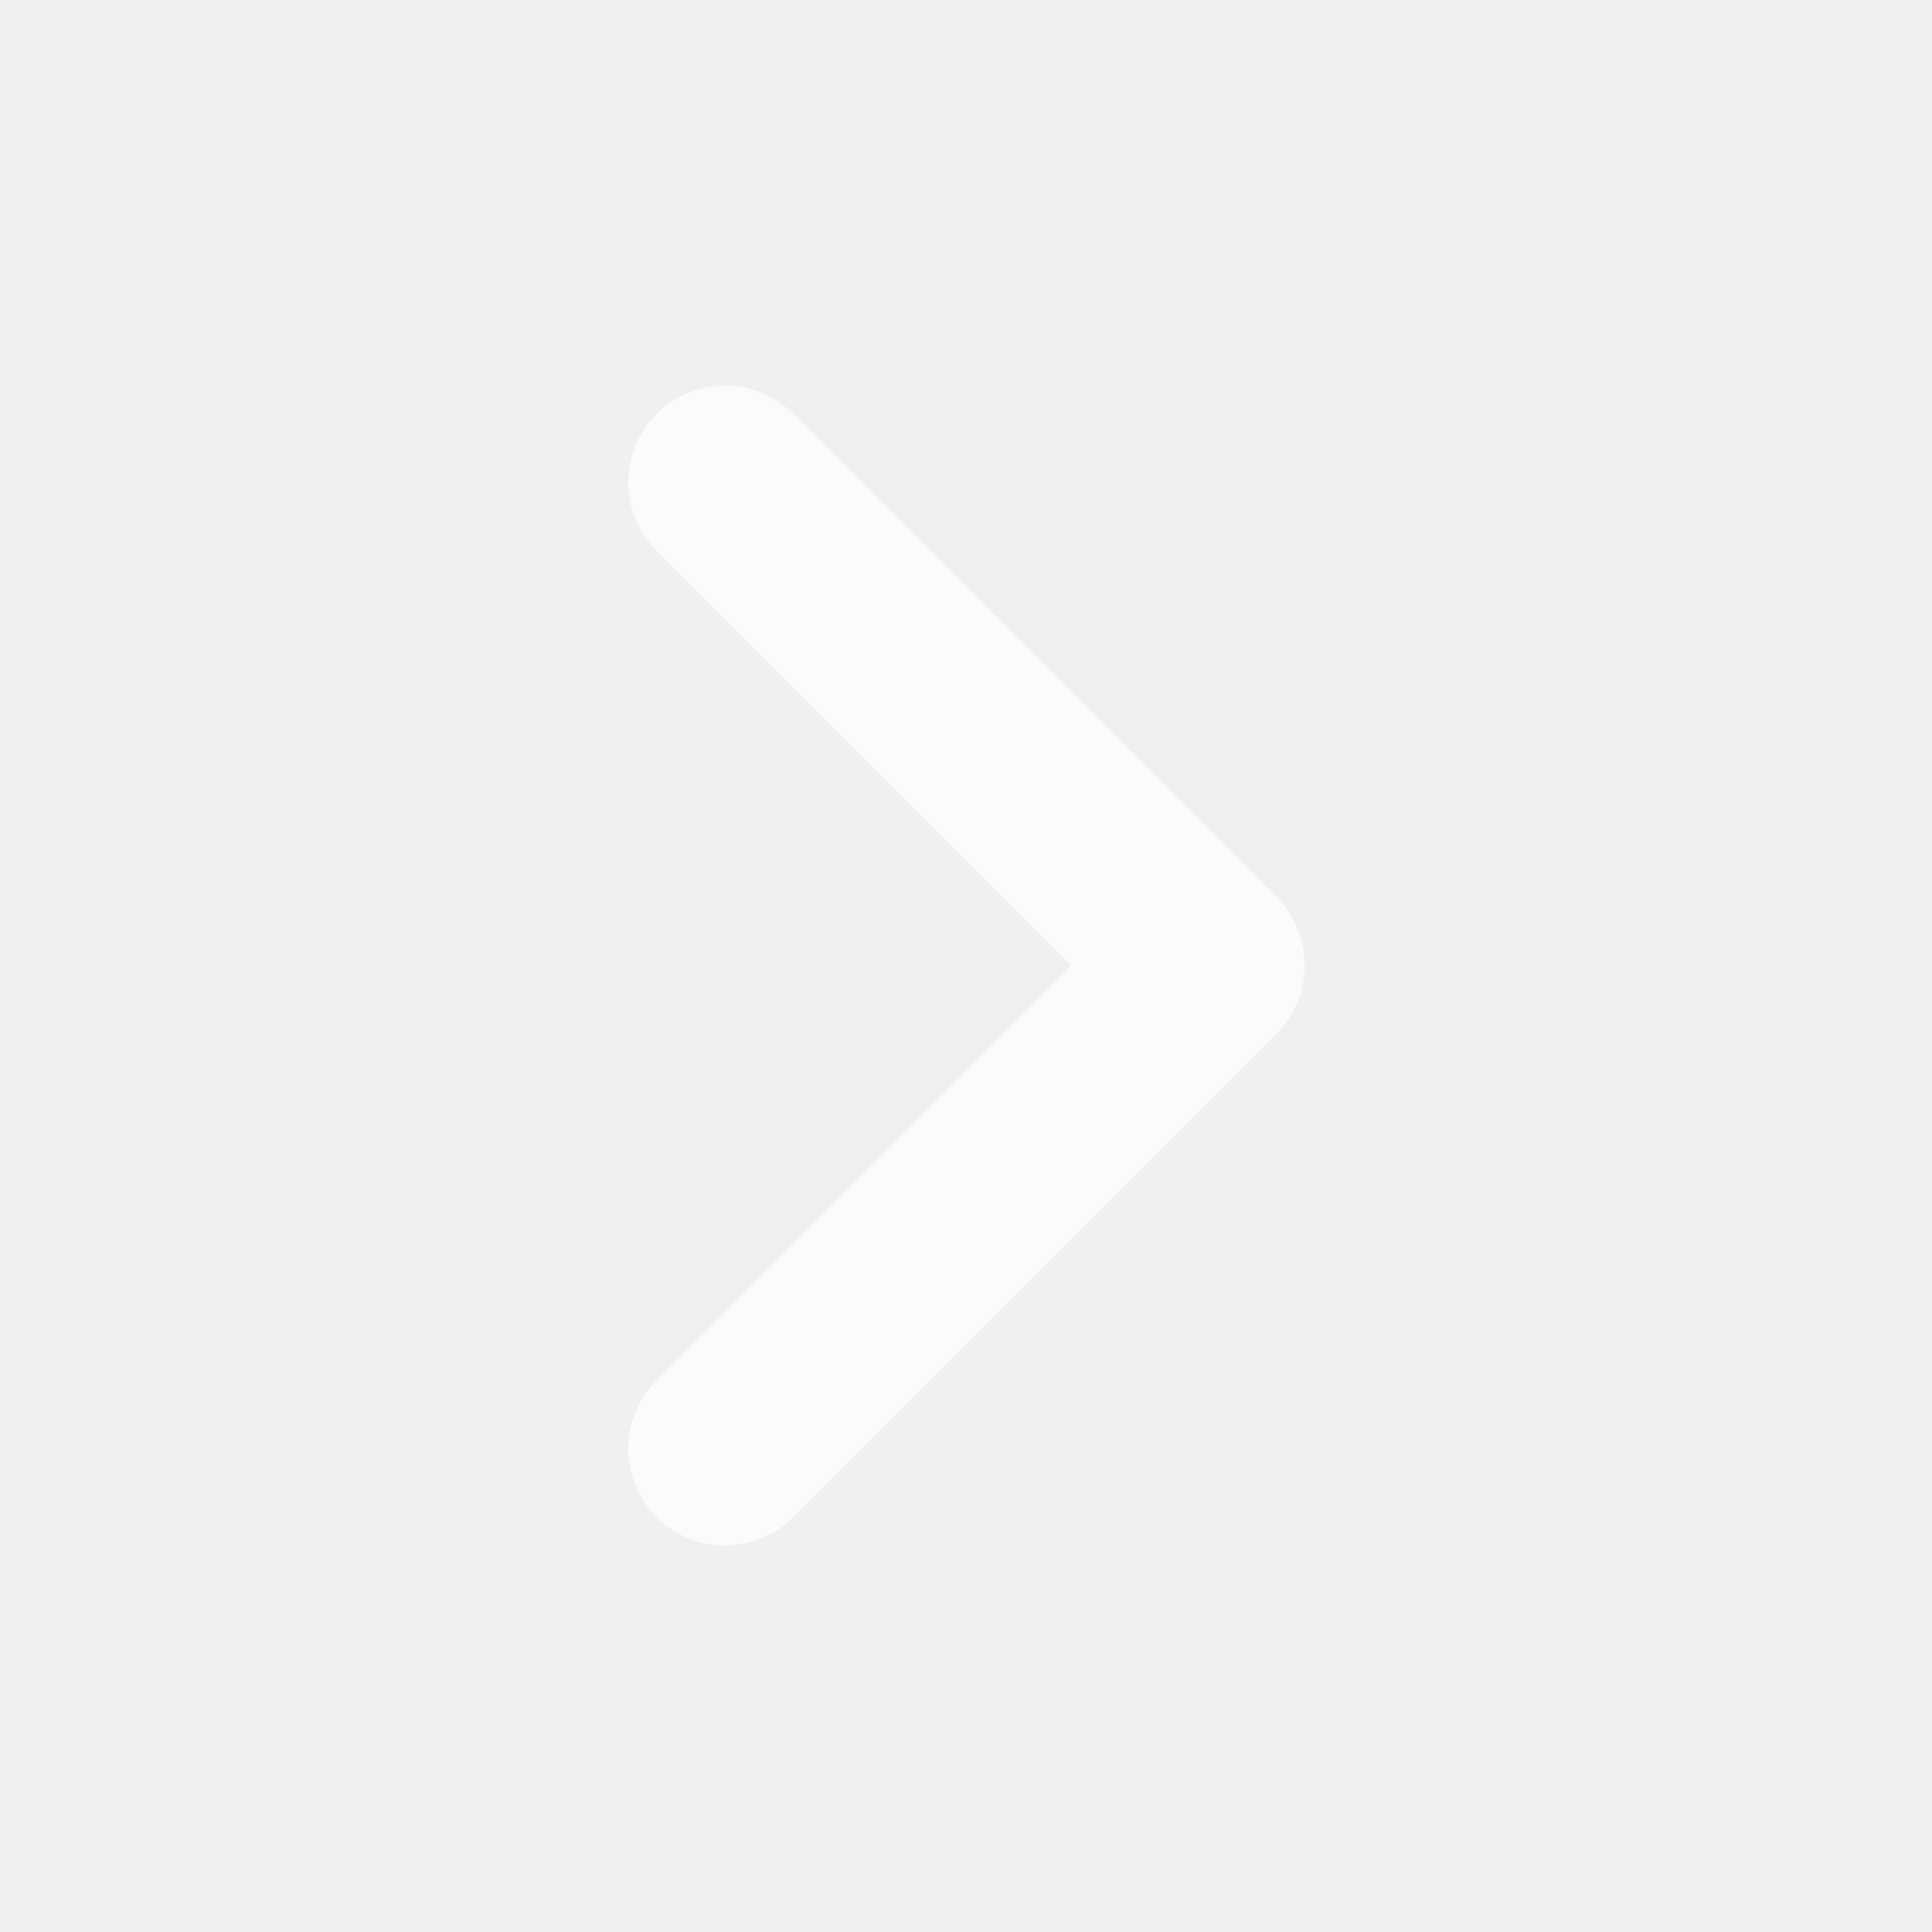
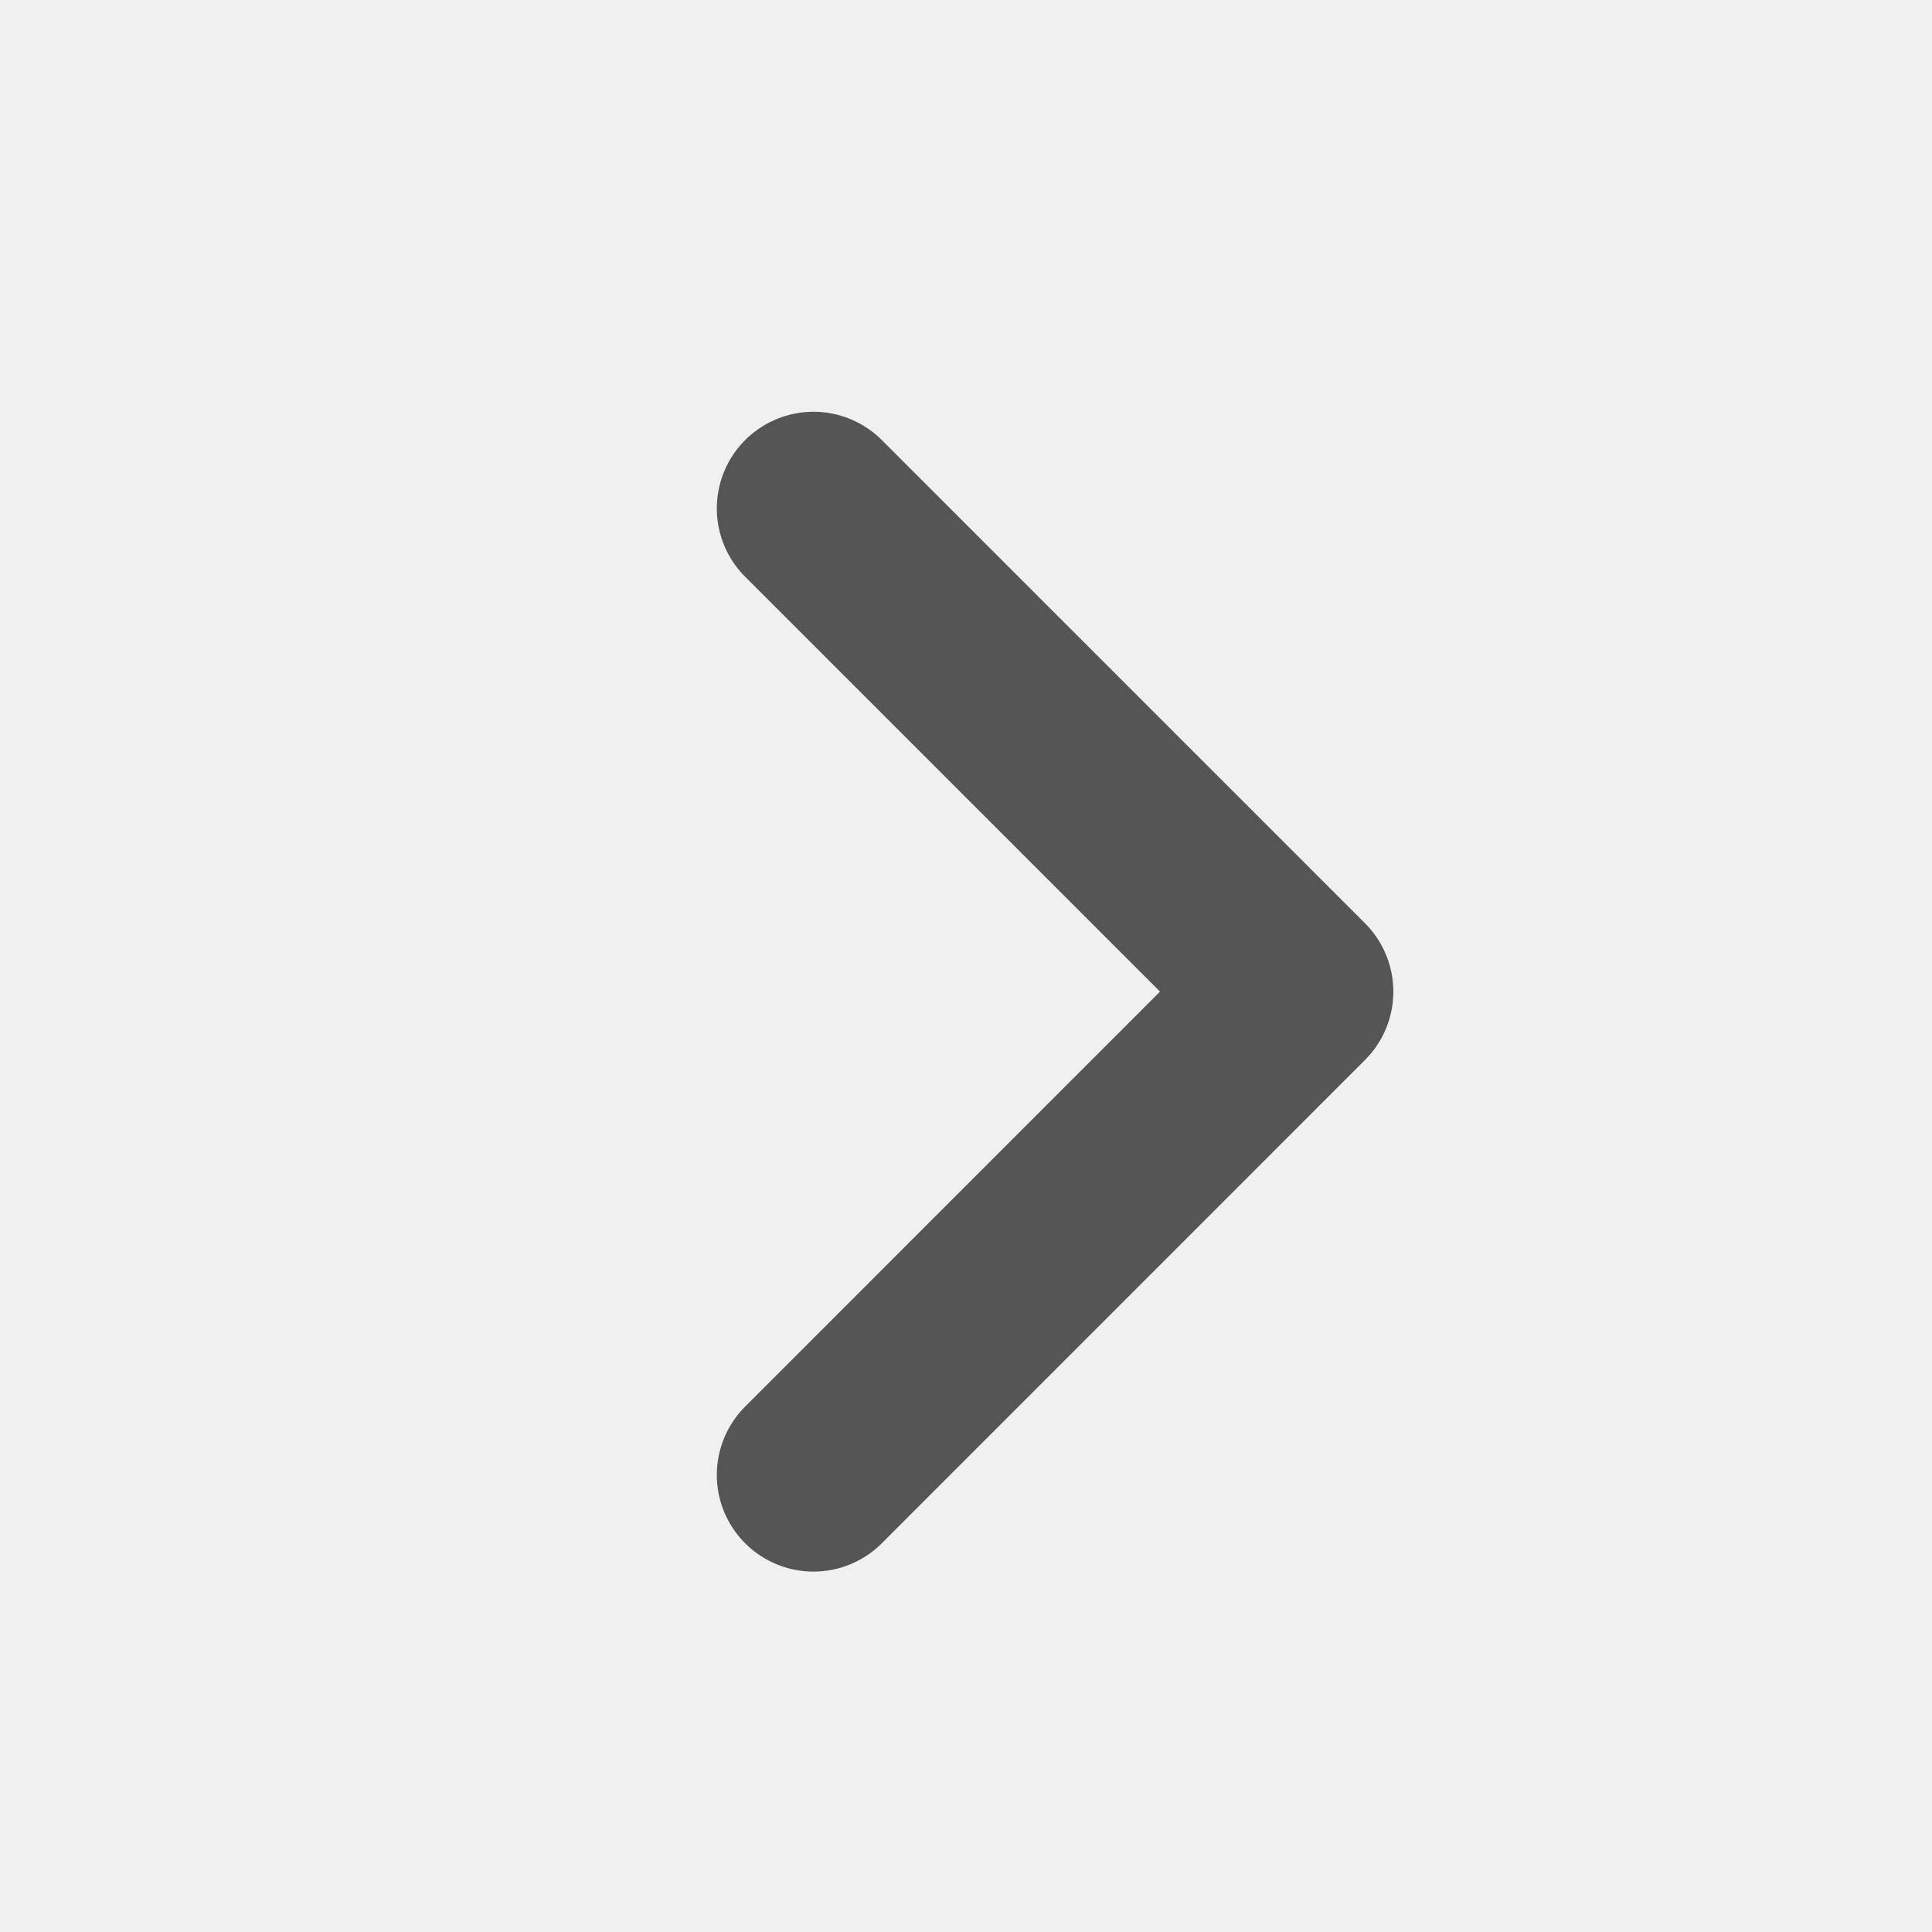
<svg xmlns="http://www.w3.org/2000/svg" width="19" height="19" viewBox="0 0 19 19" fill="none">
-   <path d="M7.129 14.248L11.881 9.495L7.129 4.743" stroke="white" stroke-opacity="0.7" stroke-width="1.901" stroke-linecap="round" stroke-linejoin="round" />
+   <path d="M8 14.505L12.752 9.752L8 5" stroke="#555555" stroke-width="1.901" stroke-linecap="round" stroke-linejoin="round" />
</svg>
